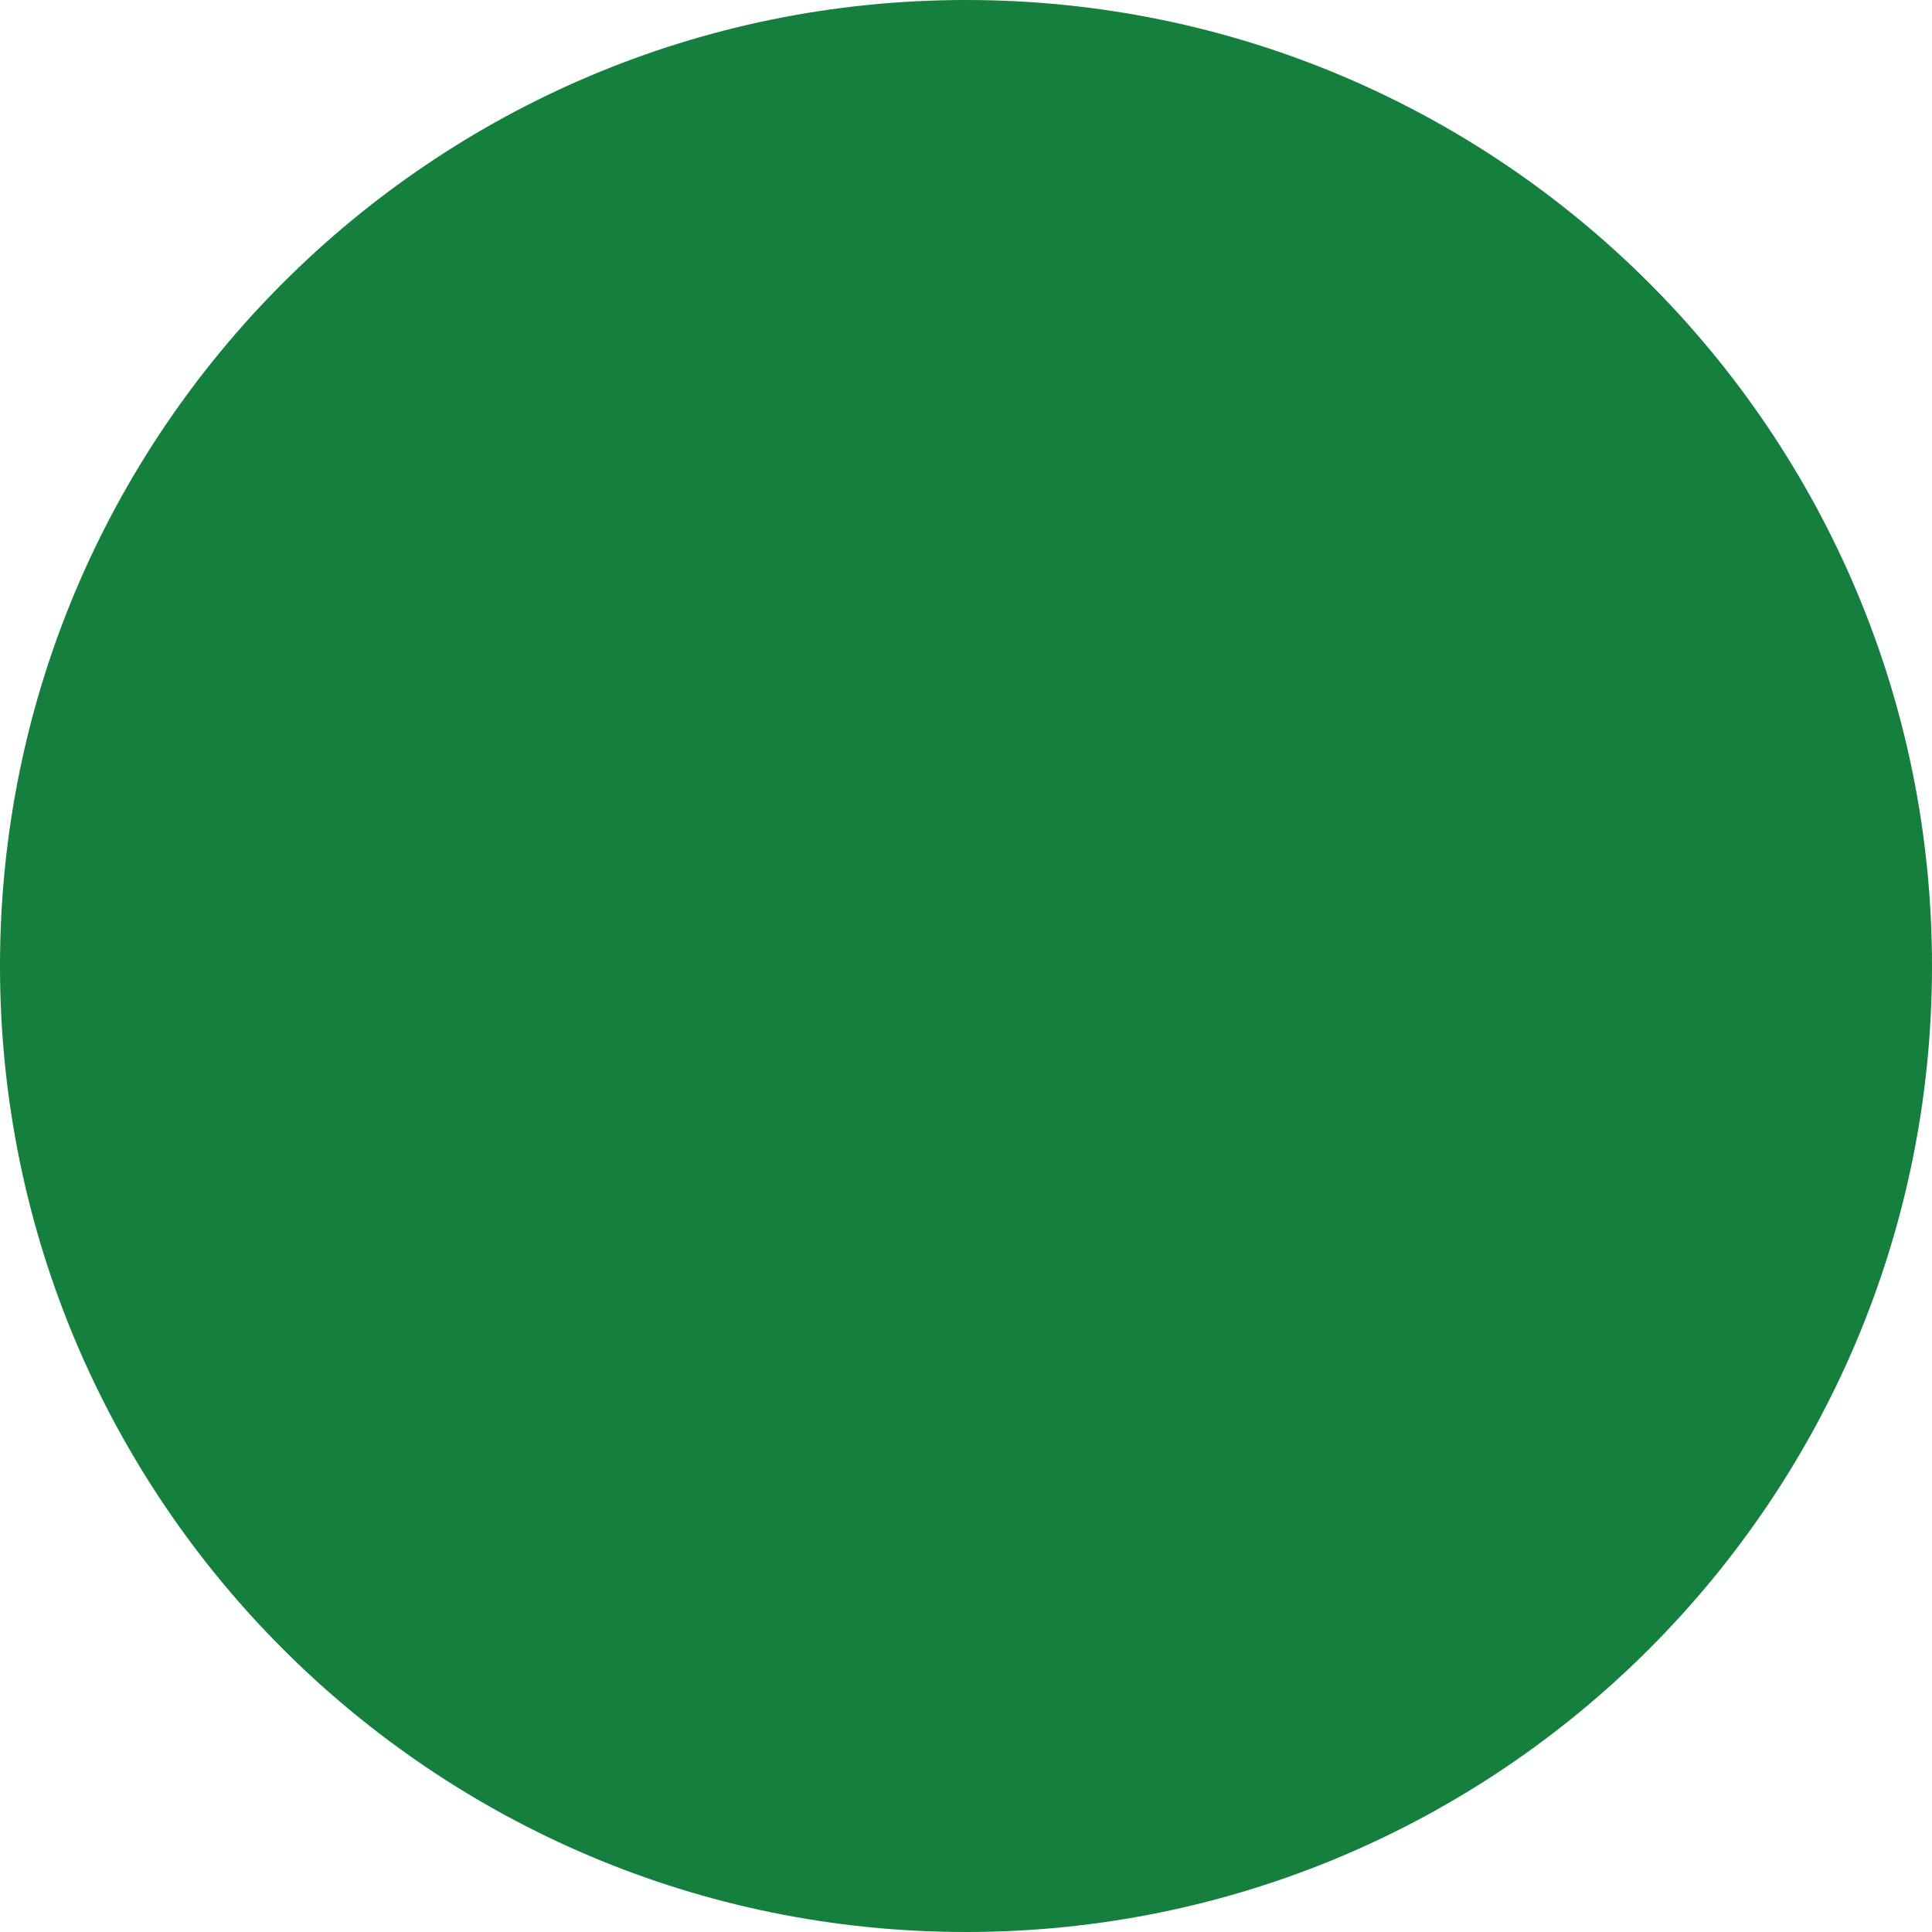
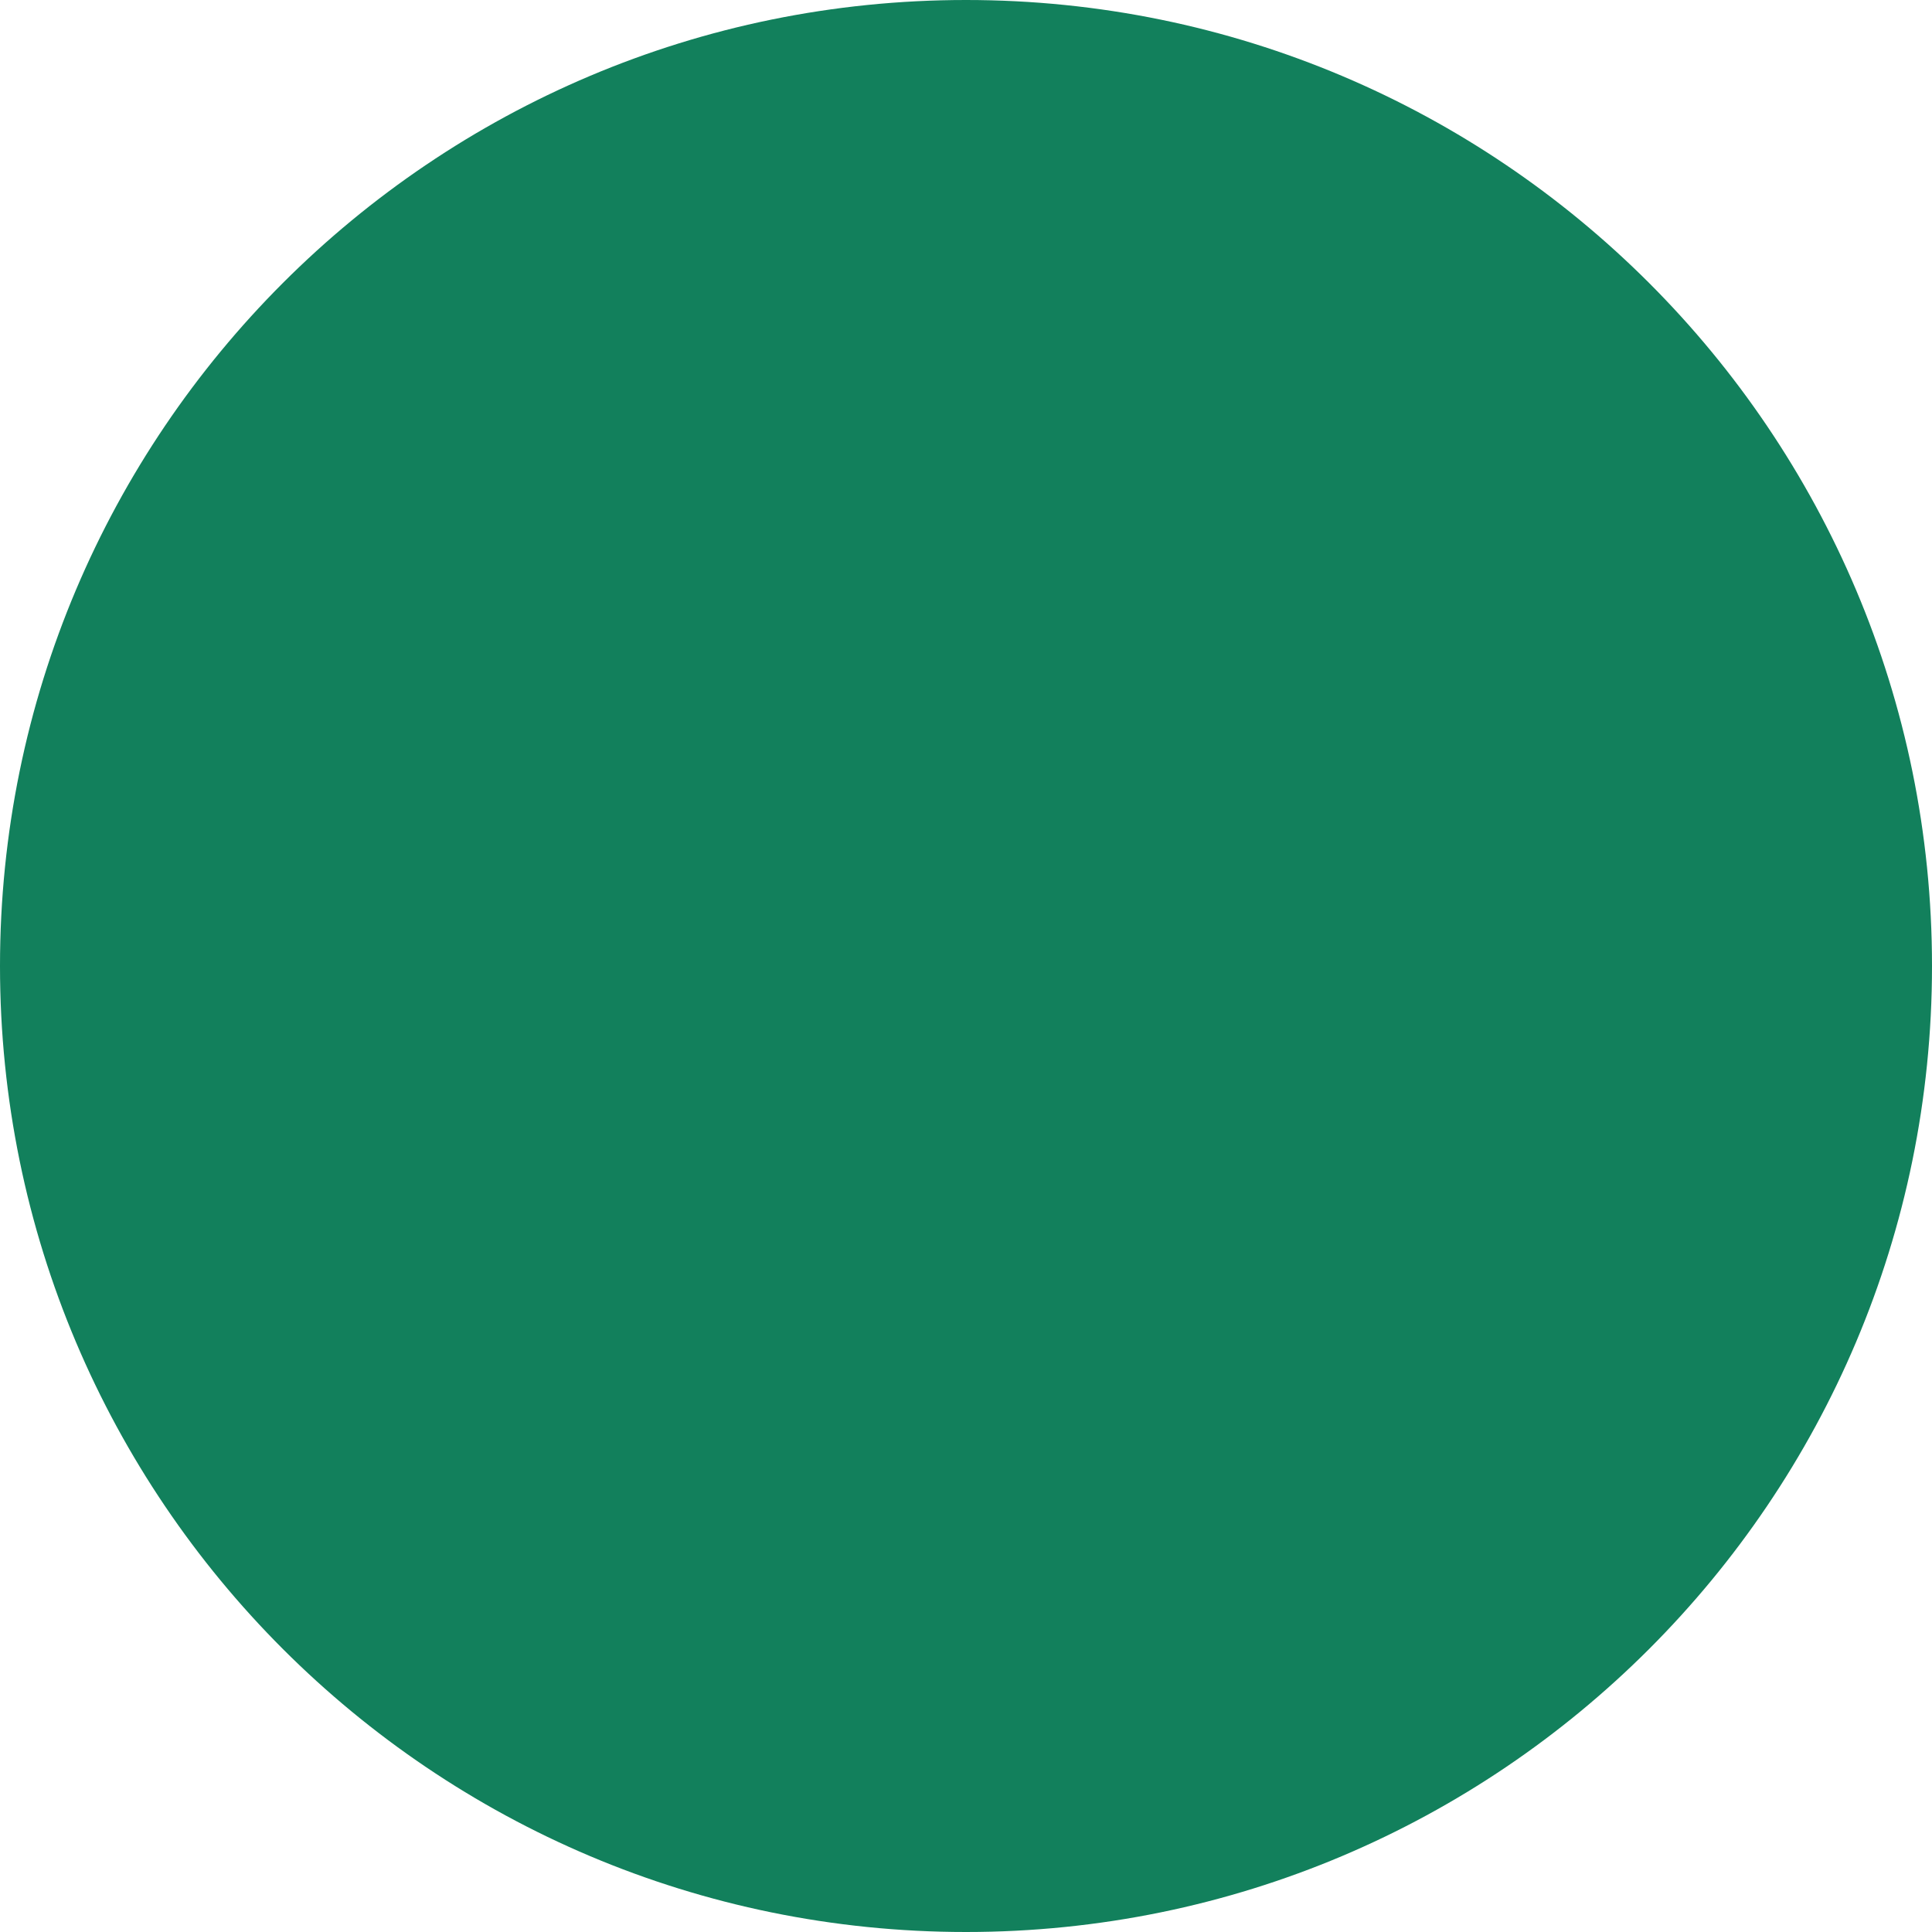
<svg xmlns="http://www.w3.org/2000/svg" preserveAspectRatio="none" overflow="visible" style="display: block;" width="7" height="7" viewBox="0 0 7 7" fill="none">
-   <circle id="Ellipse" cx="3.5" cy="3.5" r="3.5" fill="#15803D" />
+   <circle id="Ellipse" cx="3.5" cy="3.5" r="3.5" fill="#12805C" />
</svg>
